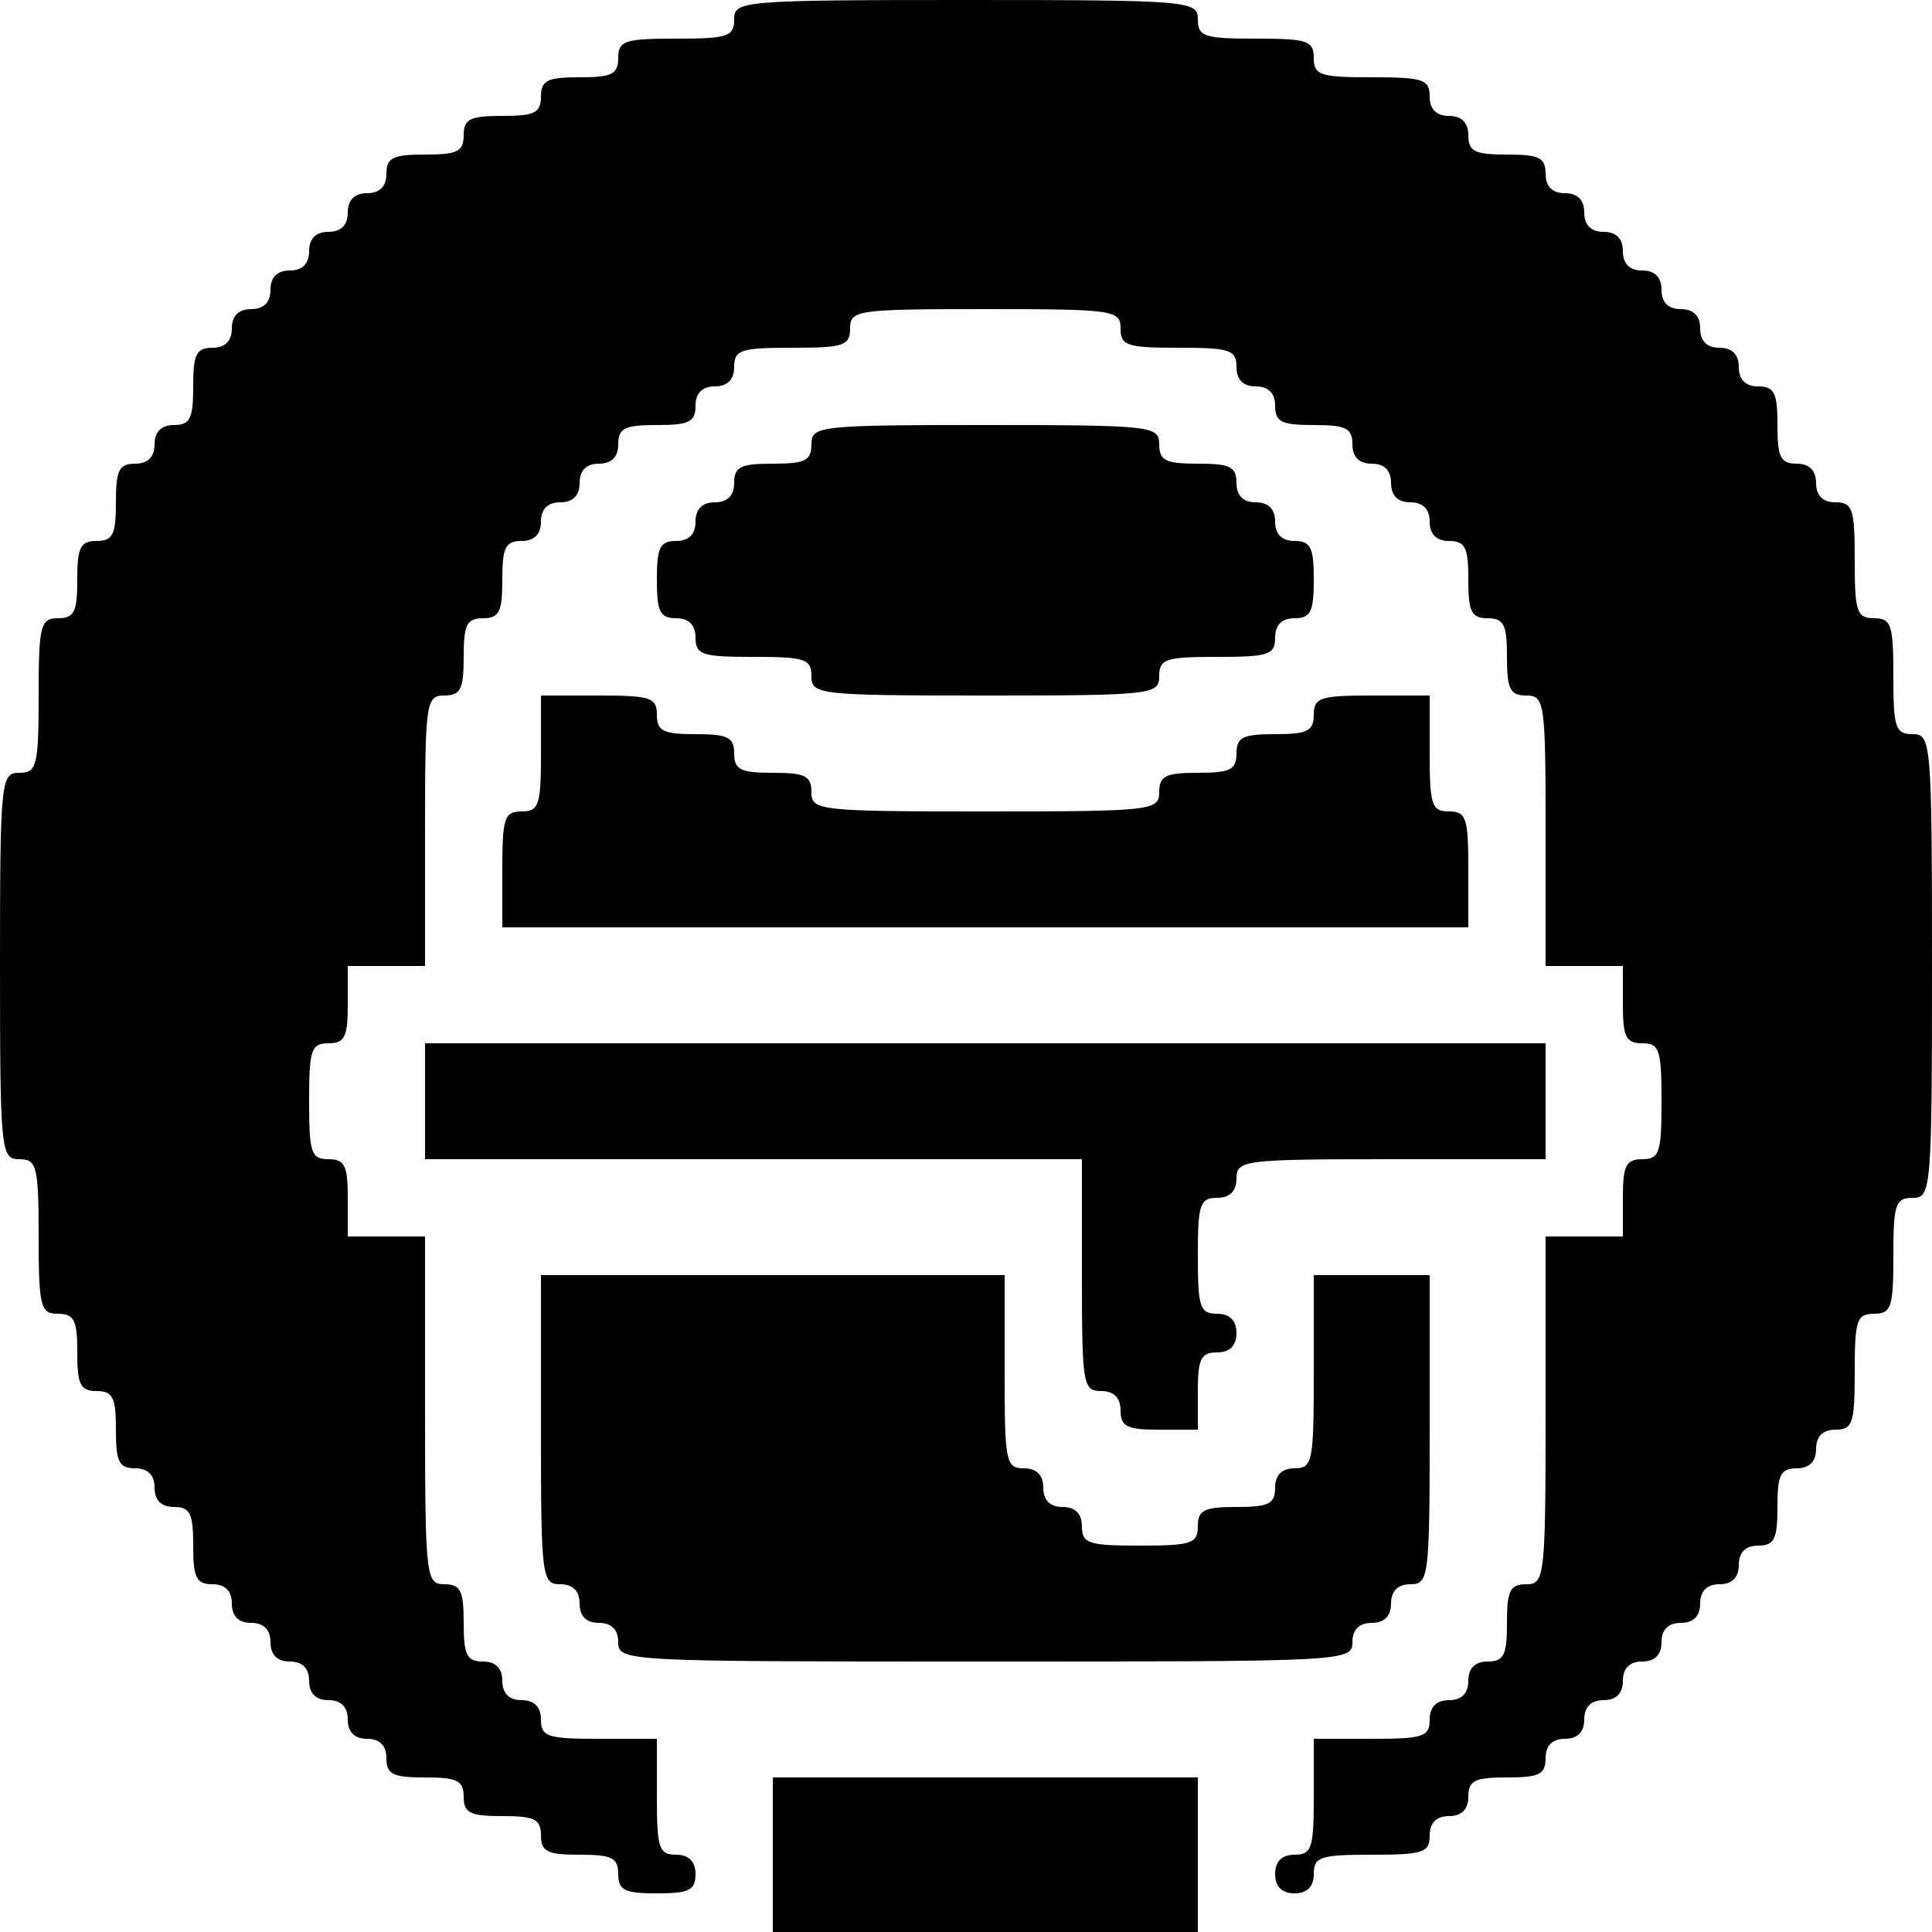
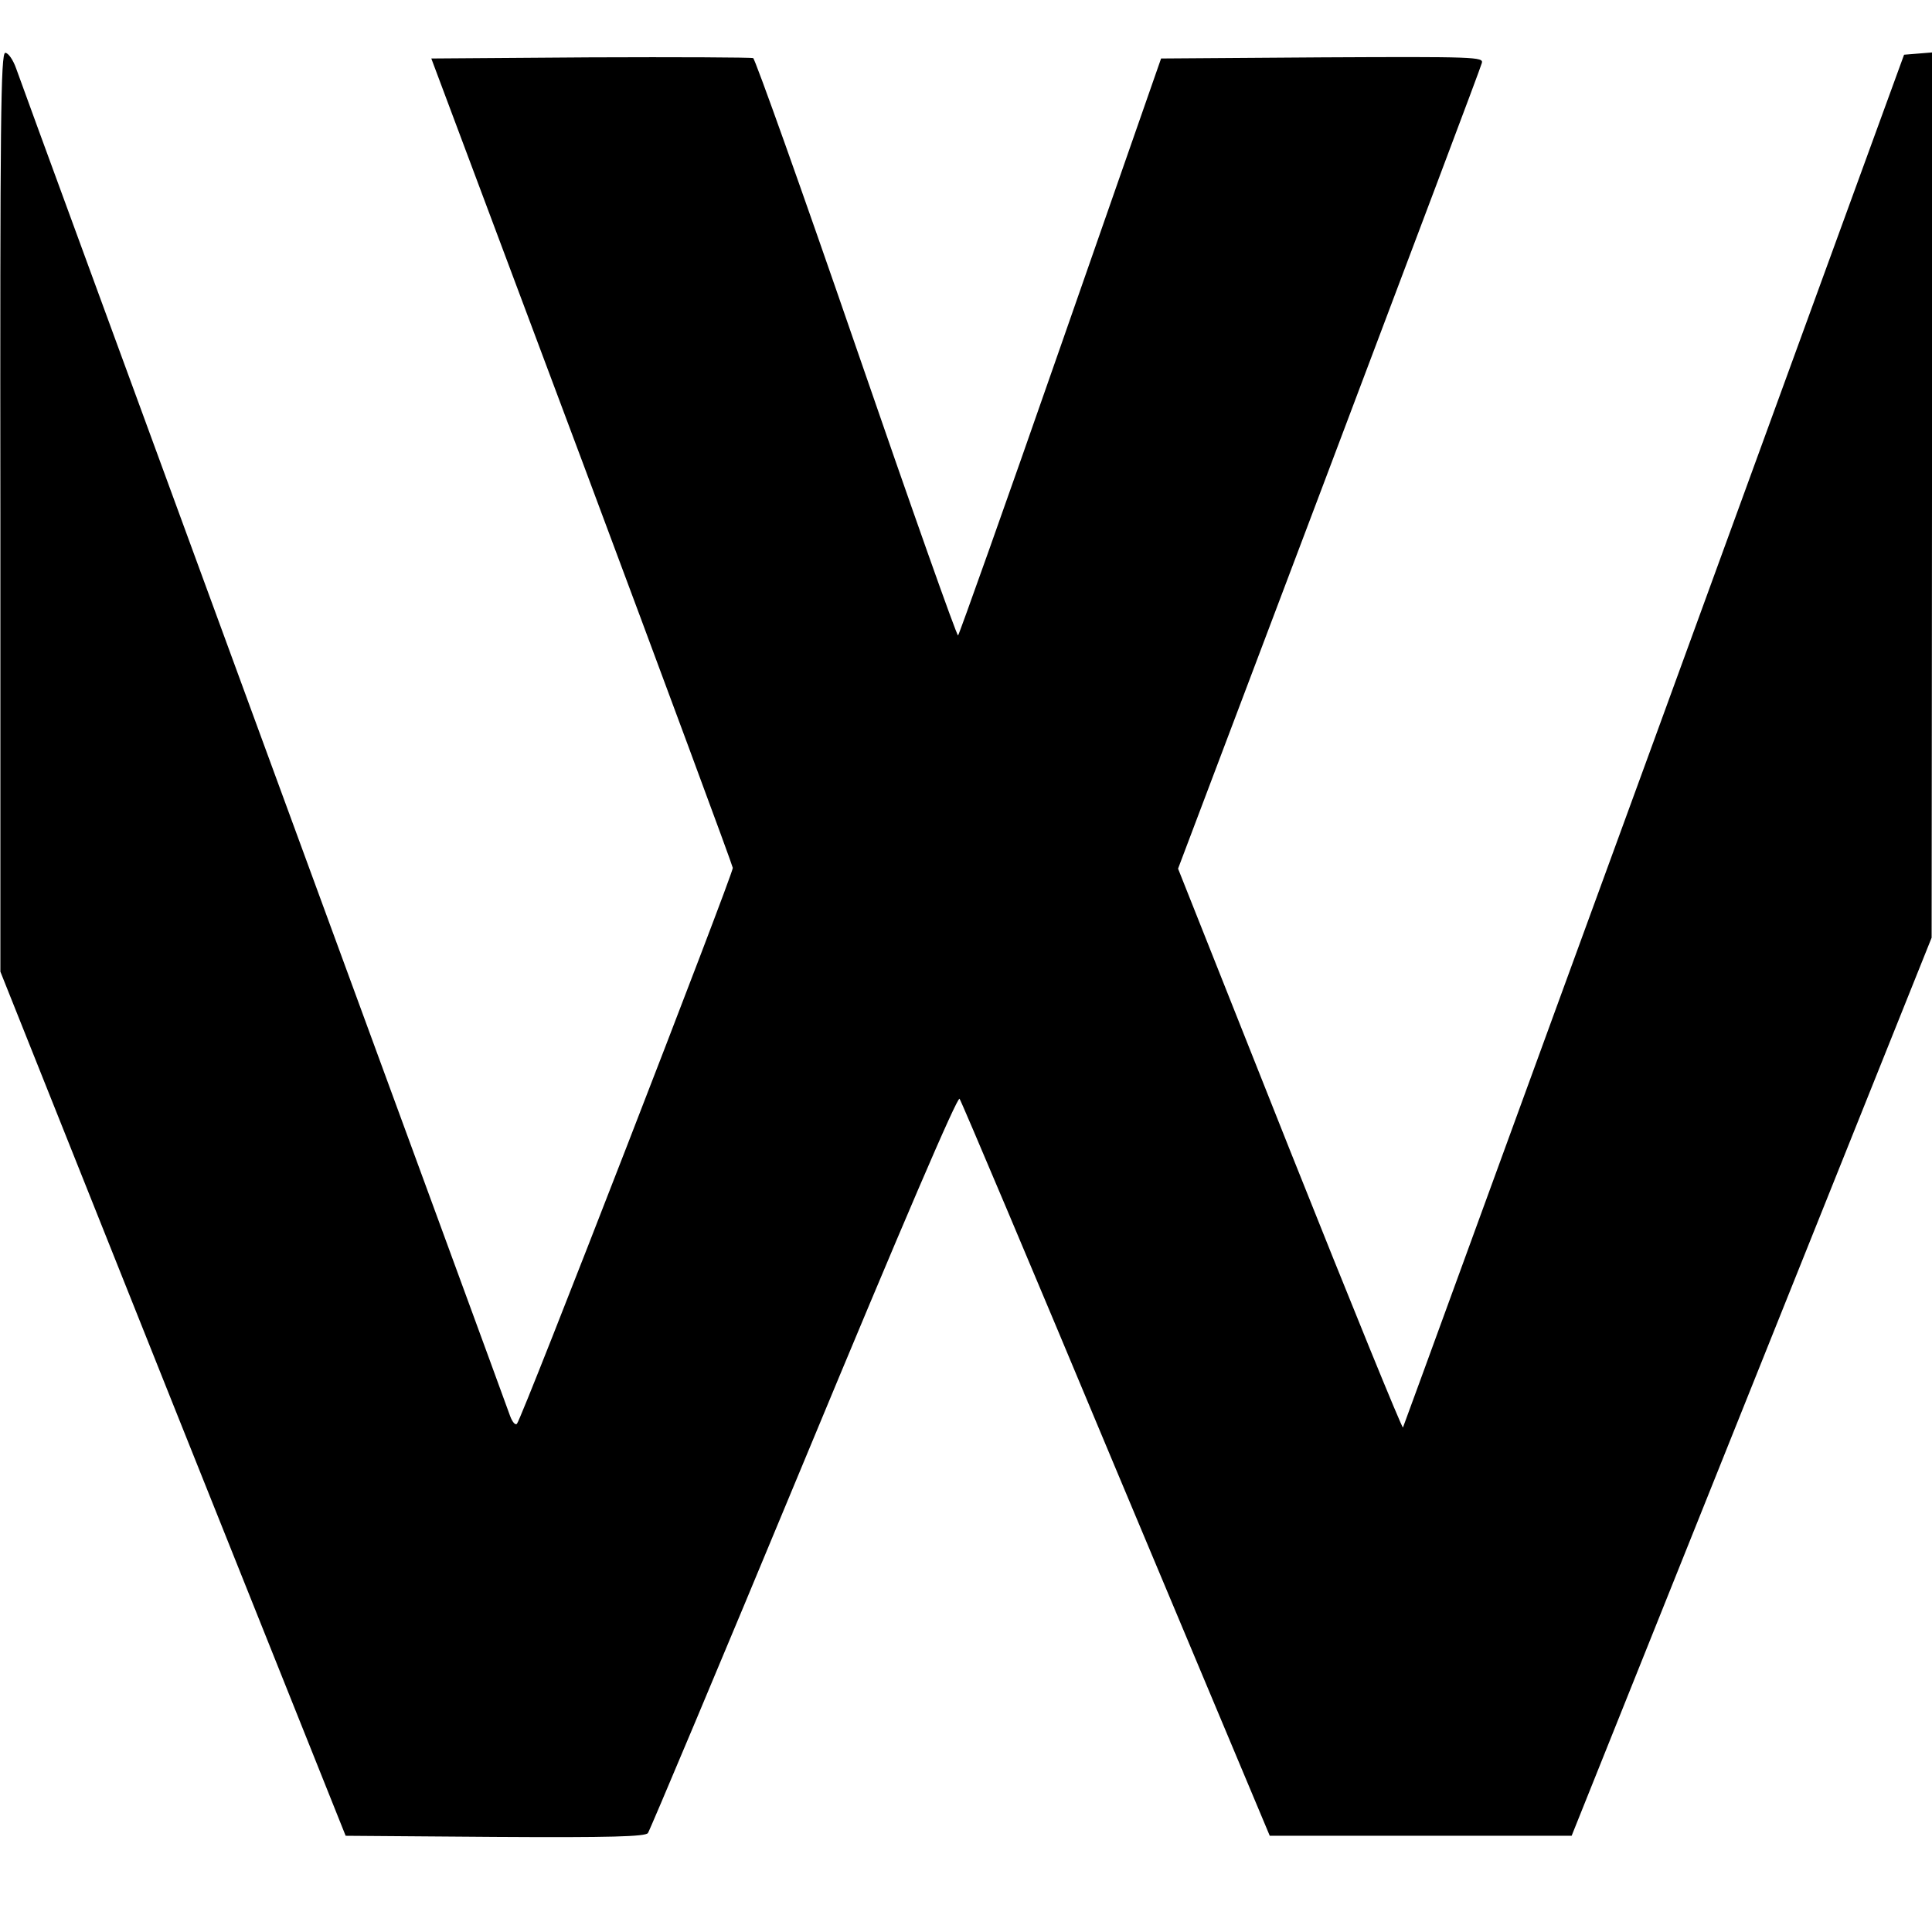
- <svg xmlns="http://www.w3.org/2000/svg" version="1.0" width="200pt" height="200pt" viewBox="0 0 200 200" preserveAspectRatio="xMidYMid meet">
-   <g transform="translate(0,200) scale(0.1,-0.1)" fill="#000000" stroke="none">
-     <path d="M760 1980 c0 -18 -7 -20 -60 -20 -53 0 -60 -2 -60 -20 0 -17 -7 -20 -40 -20 -33 0 -40 -3 -40 -20 0 -17 -7 -20 -40 -20 -33 0 -40 -3 -40 -20 0 -17 -7 -20 -40 -20 -33 0 -40 -3 -40 -20 0 -13 -7 -20 -20 -20 -13 0 -20 -7 -20 -20 0 -13 -7 -20 -20 -20 -13 0 -20 -7 -20 -20 0 -13 -7 -20 -20 -20 -13 0 -20 -7 -20 -20 0 -13 -7 -20 -20 -20 -13 0 -20 -7 -20 -20 0 -13 -7 -20 -20 -20 -17 0 -20 -7 -20 -40 0 -33 -3 -40 -20 -40 -13 0 -20 -7 -20 -20 0 -13 -7 -20 -20 -20 -17 0 -20 -7 -20 -40 0 -33 -3 -40 -20 -40 -17 0 -20 -7 -20 -40 0 -33 -3 -40 -20 -40 -18 0 -20 -7 -20 -80 0 -73 -2 -80 -20 -80 -19 0 -20 -7 -20 -200 0 -193 1 -200 20 -200 18 0 20 -7 20 -80 0 -73 2 -80 20 -80 17 0 20 -7 20 -40 0 -33 3 -40 20 -40 17 0 20 -7 20 -40 0 -33 3 -40 20 -40 13 0 20 -7 20 -20 0 -13 7 -20 20 -20 17 0 20 -7 20 -40 0 -33 3 -40 20 -40 13 0 20 -7 20 -20 0 -13 7 -20 20 -20 13 0 20 -7 20 -20 0 -13 7 -20 20 -20 13 0 20 -7 20 -20 0 -13 7 -20 20 -20 13 0 20 -7 20 -20 0 -13 7 -20 20 -20 13 0 20 -7 20 -20 0 -17 7 -20 40 -20 33 0 40 -3 40 -20 0 -17 7 -20 40 -20 33 0 40 -3 40 -20 0 -17 7 -20 40 -20 33 0 40 -3 40 -20 0 -17 7 -20 40 -20 33 0 40 3 40 20 0 13 -7 20 -20 20 -18 0 -20 7 -20 60 l0 60 -60 0 c-53 0 -60 2 -60 20 0 13 -7 20 -20 20 -13 0 -20 7 -20 20 0 13 -7 20 -20 20 -17 0 -20 7 -20 40 0 33 -3 40 -20 40 -19 0 -20 7 -20 180 l0 180 -40 0 -40 0 0 40 c0 33 -3 40 -20 40 -18 0 -20 7 -20 60 0 53 2 60 20 60 17 0 20 7 20 40 l0 40 40 0 40 0 0 140 c0 133 1 140 20 140 17 0 20 7 20 40 0 33 3 40 20 40 17 0 20 7 20 40 0 33 3 40 20 40 13 0 20 7 20 20 0 13 7 20 20 20 13 0 20 7 20 20 0 13 7 20 20 20 13 0 20 7 20 20 0 17 7 20 40 20 33 0 40 3 40 20 0 13 7 20 20 20 13 0 20 7 20 20 0 18 7 20 60 20 53 0 60 2 60 20 0 19 7 20 140 20 133 0 140 -1 140 -20 0 -18 7 -20 60 -20 53 0 60 -2 60 -20 0 -13 7 -20 20 -20 13 0 20 -7 20 -20 0 -17 7 -20 40 -20 33 0 40 -3 40 -20 0 -13 7 -20 20 -20 13 0 20 -7 20 -20 0 -13 7 -20 20 -20 13 0 20 -7 20 -20 0 -13 7 -20 20 -20 17 0 20 -7 20 -40 0 -33 3 -40 20 -40 17 0 20 -7 20 -40 0 -33 3 -40 20 -40 19 0 20 -7 20 -140 l0 -140 40 0 40 0 0 -40 c0 -33 3 -40 20 -40 18 0 20 -7 20 -60 0 -53 -2 -60 -20 -60 -17 0 -20 -7 -20 -40 l0 -40 -40 0 -40 0 0 -180 c0 -173 -1 -180 -20 -180 -17 0 -20 -7 -20 -40 0 -33 -3 -40 -20 -40 -13 0 -20 -7 -20 -20 0 -13 -7 -20 -20 -20 -13 0 -20 -7 -20 -20 0 -18 -7 -20 -60 -20 l-60 0 0 -60 c0 -53 -2 -60 -20 -60 -13 0 -20 -7 -20 -20 0 -13 7 -20 20 -20 13 0 20 7 20 20 0 18 7 20 60 20 53 0 60 2 60 20 0 13 7 20 20 20 13 0 20 7 20 20 0 17 7 20 40 20 33 0 40 3 40 20 0 13 7 20 20 20 13 0 20 7 20 20 0 13 7 20 20 20 13 0 20 7 20 20 0 13 7 20 20 20 13 0 20 7 20 20 0 13 7 20 20 20 13 0 20 7 20 20 0 13 7 20 20 20 13 0 20 7 20 20 0 13 7 20 20 20 17 0 20 7 20 40 0 33 3 40 20 40 13 0 20 7 20 20 0 13 7 20 20 20 18 0 20 7 20 60 0 53 2 60 20 60 18 0 20 7 20 60 0 53 2 60 20 60 19 0 20 7 20 240 0 233 -1 240 -20 240 -18 0 -20 7 -20 60 0 53 -2 60 -20 60 -18 0 -20 7 -20 60 0 53 -2 60 -20 60 -13 0 -20 7 -20 20 0 13 -7 20 -20 20 -17 0 -20 7 -20 40 0 33 -3 40 -20 40 -13 0 -20 7 -20 20 0 13 -7 20 -20 20 -13 0 -20 7 -20 20 0 13 -7 20 -20 20 -13 0 -20 7 -20 20 0 13 -7 20 -20 20 -13 0 -20 7 -20 20 0 13 -7 20 -20 20 -13 0 -20 7 -20 20 0 13 -7 20 -20 20 -13 0 -20 7 -20 20 0 17 -7 20 -40 20 -33 0 -40 3 -40 20 0 13 -7 20 -20 20 -13 0 -20 7 -20 20 0 18 -7 20 -60 20 -53 0 -60 2 -60 20 0 18 -7 20 -60 20 -53 0 -60 2 -60 20 0 19 -7 20 -240 20 -233 0 -240 -1 -240 -20z" />
-     <path d="M840 1540 c0 -17 -7 -20 -40 -20 -33 0 -40 -3 -40 -20 0 -13 -7 -20 -20 -20 -13 0 -20 -7 -20 -20 0 -13 -7 -20 -20 -20 -17 0 -20 -7 -20 -40 0 -33 3 -40 20 -40 13 0 20 -7 20 -20 0 -18 7 -20 60 -20 53 0 60 -2 60 -20 0 -19 7 -20 180 -20 173 0 180 1 180 20 0 18 7 20 60 20 53 0 60 2 60 20 0 13 7 20 20 20 17 0 20 7 20 40 0 33 -3 40 -20 40 -13 0 -20 7 -20 20 0 13 -7 20 -20 20 -13 0 -20 7 -20 20 0 17 -7 20 -40 20 -33 0 -40 3 -40 20 0 19 -7 20 -180 20 -173 0 -180 -1 -180 -20z" />
-     <path d="M560 1220 c0 -53 -2 -60 -20 -60 -18 0 -20 -7 -20 -60 l0 -60 500 0 500 0 0 60 c0 53 -2 60 -20 60 -18 0 -20 7 -20 60 l0 60 -60 0 c-53 0 -60 -2 -60 -20 0 -17 -7 -20 -40 -20 -33 0 -40 -3 -40 -20 0 -17 -7 -20 -40 -20 -33 0 -40 -3 -40 -20 0 -19 -7 -20 -180 -20 -173 0 -180 1 -180 20 0 17 -7 20 -40 20 -33 0 -40 3 -40 20 0 17 -7 20 -40 20 -33 0 -40 3 -40 20 0 18 -7 20 -60 20 l-60 0 0 -60z" />
-     <path d="M440 860 l0 -60 340 0 340 0 0 -120 c0 -113 1 -120 20 -120 13 0 20 -7 20 -20 0 -17 7 -20 40 -20 l40 0 0 40 c0 33 3 40 20 40 13 0 20 7 20 20 0 13 -7 20 -20 20 -18 0 -20 7 -20 60 0 53 2 60 20 60 13 0 20 7 20 20 0 19 7 20 160 20 l160 0 0 60 0 60 -580 0 -580 0 0 -60z" />
-     <path d="M560 520 c0 -153 1 -160 20 -160 13 0 20 -7 20 -20 0 -13 7 -20 20 -20 13 0 20 -7 20 -20 0 -20 7 -20 380 -20 373 0 380 0 380 20 0 13 7 20 20 20 13 0 20 7 20 20 0 13 7 20 20 20 19 0 20 7 20 160 l0 160 -60 0 -60 0 0 -100 c0 -93 -1 -100 -20 -100 -13 0 -20 -7 -20 -20 0 -17 -7 -20 -40 -20 -33 0 -40 -3 -40 -20 0 -18 -7 -20 -60 -20 -53 0 -60 2 -60 20 0 13 -7 20 -20 20 -13 0 -20 7 -20 20 0 13 -7 20 -20 20 -19 0 -20 7 -20 100 l0 100 -240 0 -240 0 0 -160z" />
-     <path d="M800 80 l0 -80 220 0 220 0 0 80 0 80 -220 0 -220 0 0 -80z" />
+ <svg xmlns="http://www.w3.org/2000/svg" version="1.0" width="512pt" height="512pt" viewBox="0 0 512 512" preserveAspectRatio="xMidYMid meet">
+   <g transform="translate(0,512) scale(0.1,-0.1)" fill="#000000" stroke="none">
+     <path d="M1 3763 l0 -1218 457 -1145 458 -1145 395 -3 c310 -2 398 1 406 10 5 7 192 451 414 986 261 629 407 969 412 960 5 -7 192 -449 415 -983 l407 -970 400 0 400 0 477 1190 477 1190 1 1173 0 1173 -37 -3 -37 -3 -662 -1815 c-365 -998 -664 -1819 -666 -1823 -2 -4 -137 327 -300 736 l-296 745 400 1058 c220 583 403 1067 405 1077 5 16 -18 17 -422 15 l-428 -3 -266 -762 c-146 -419 -269 -764 -272 -767 -3 -3 -124 339 -269 760 -145 421 -269 768 -274 770 -6 2 -200 3 -432 2 l-421 -3 399 -1065 c219 -586 399 -1072 400 -1080 1 -16 -559 -1460 -572 -1473 -4 -5 -12 4 -18 20 -5 15 -299 816 -652 1778 -353 963 -649 1769 -657 1793 -8 23 -21 42 -29 42 -12 0 -14 -178 -13 -1217z" />
  </g>
</svg>
